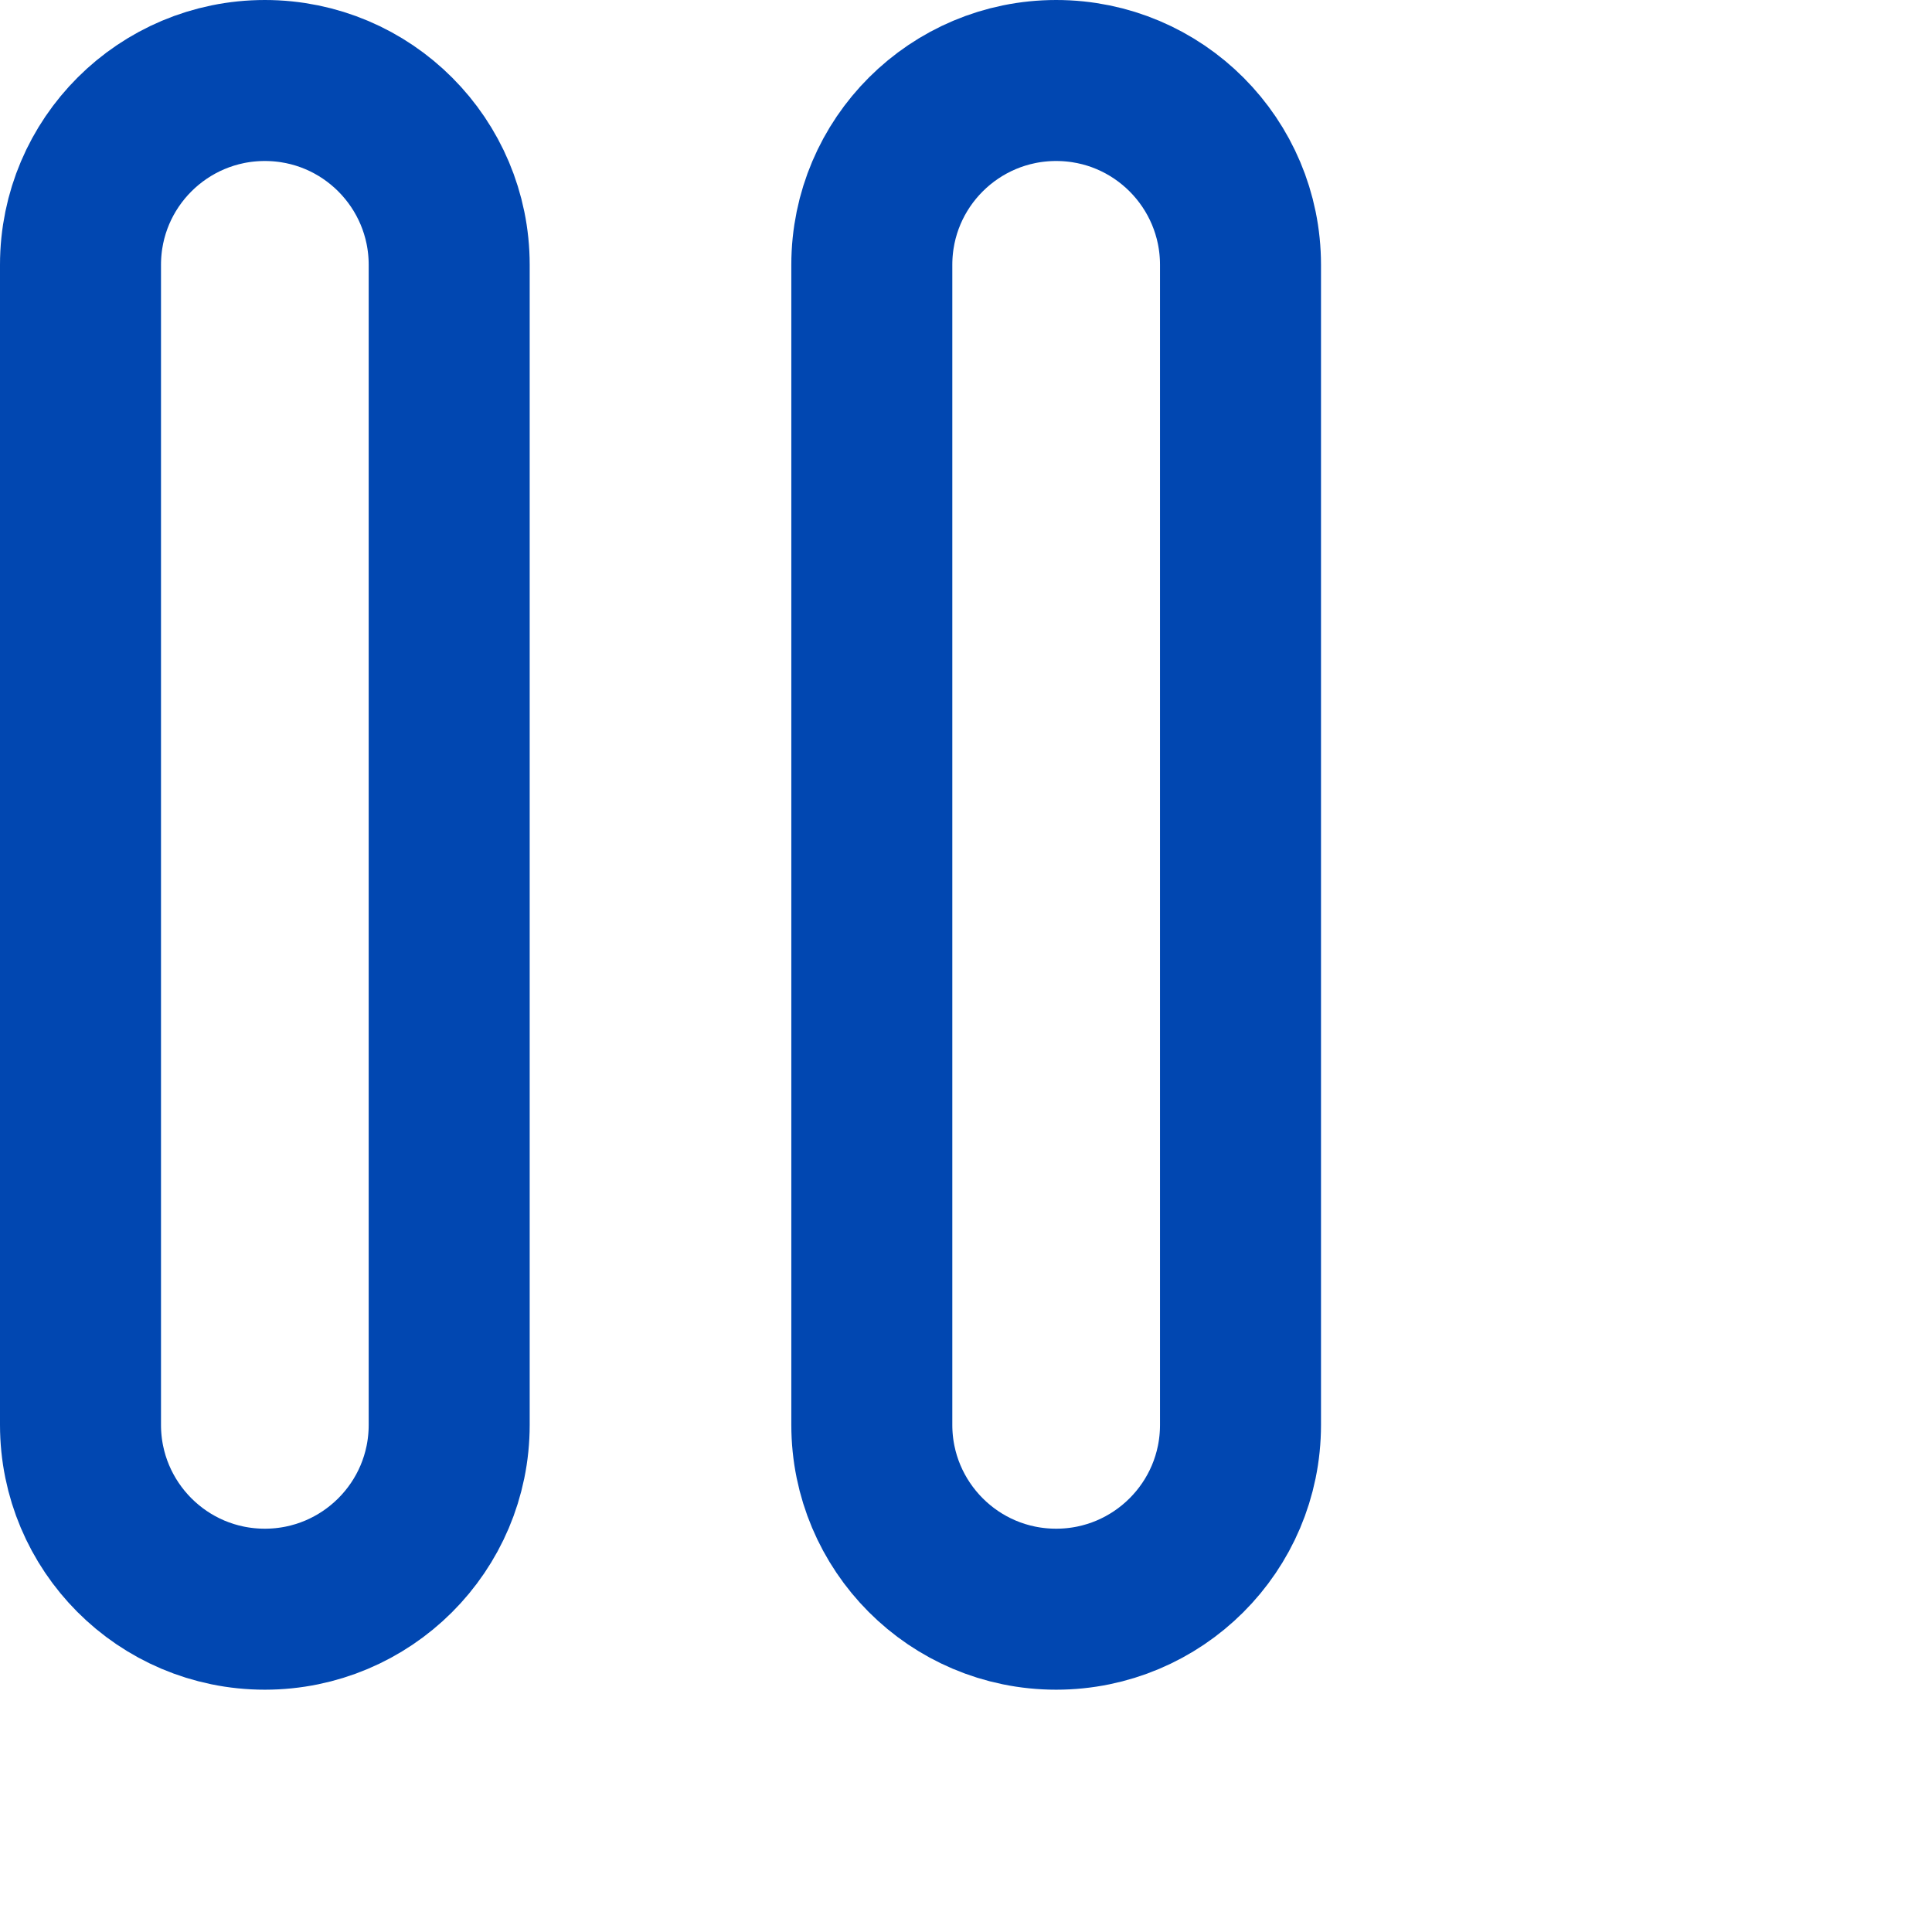
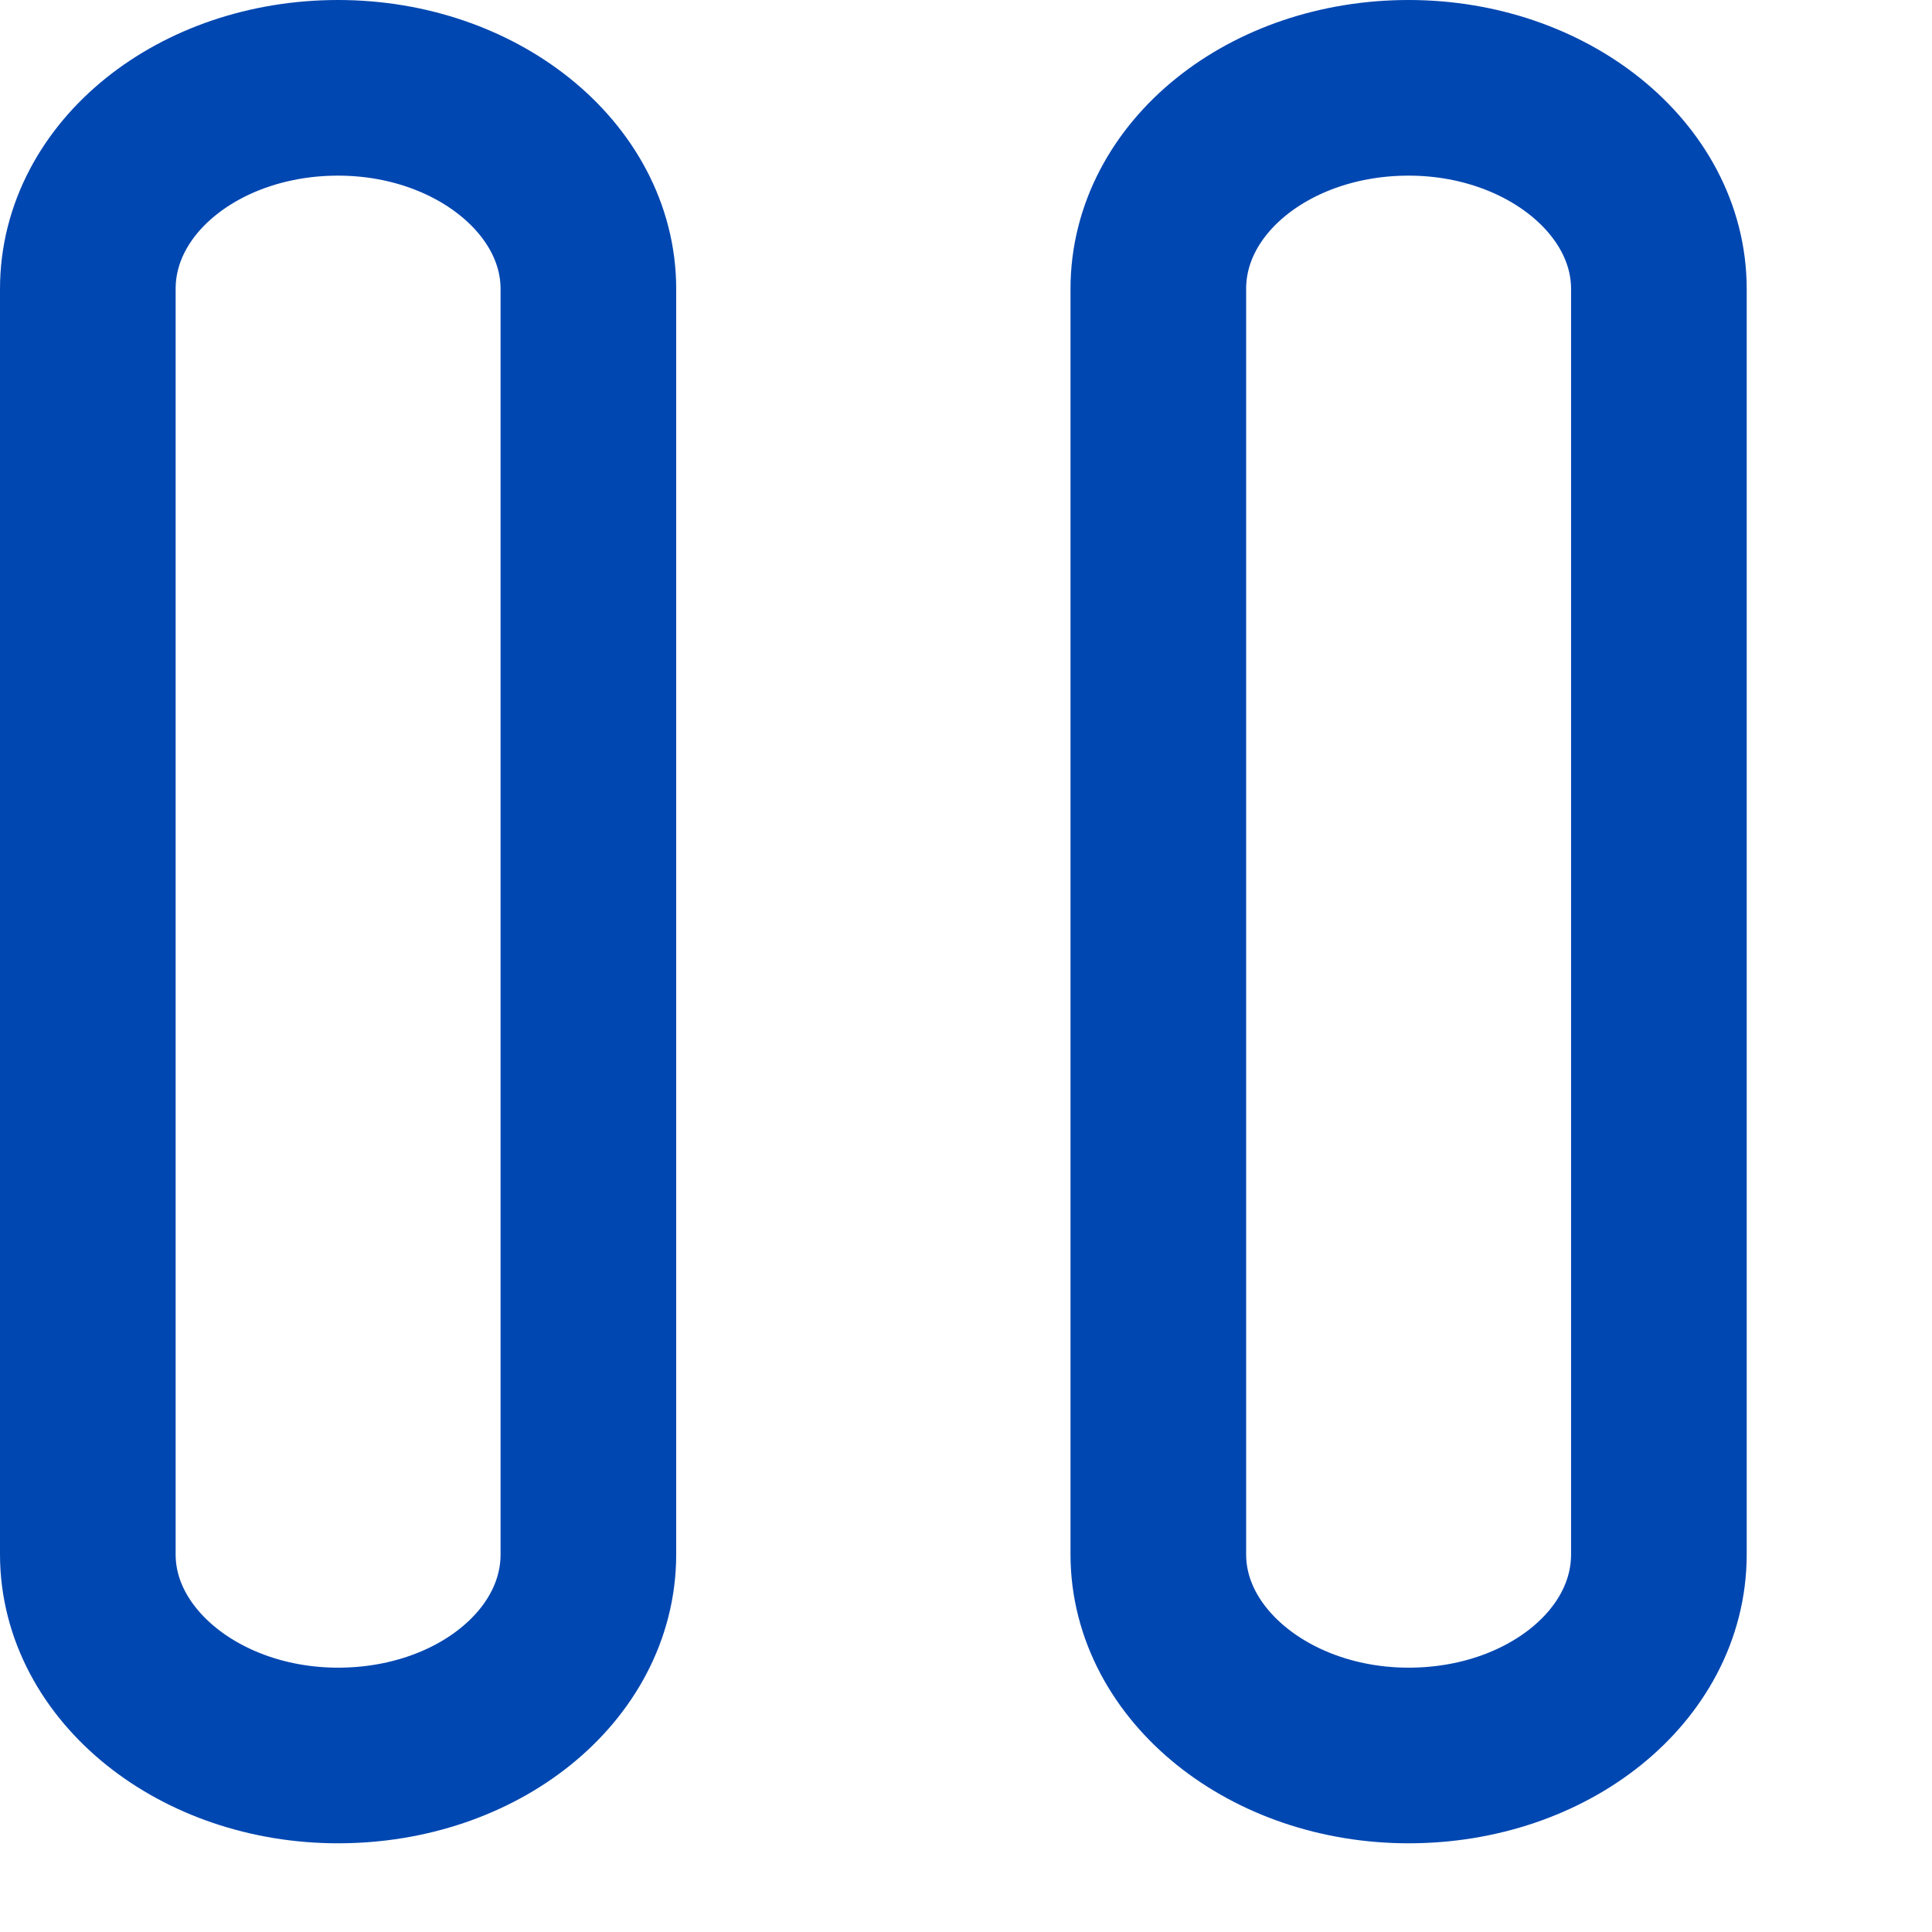
- <svg xmlns="http://www.w3.org/2000/svg" id="Ebene_2" data-name="Ebene 2" viewBox="0 0 24 24">
+ <svg xmlns="http://www.w3.org/2000/svg" id="Ebene_2" data-name="Ebene 2" viewBox="0 0 22 22">
  <defs>
    <style>
      .cls-1 {
        fill: none;
        stroke: #0147b1;
        stroke-width: 2px;
      }
    </style>
  </defs>
  <g id="Ebene_1-2" data-name="Ebene 1">
-     <path class="cls-1" d="m3.29,1h0c1.27,0,2.29,1.03,2.29,2.29v14.41c0,1.27-1.03,2.29-2.29,2.29h0c-1.27,0-2.29-1.03-2.29-2.29V3.29c0-1.27,1.03-2.29,2.29-2.29Zm9.83,0h0c1.27,0,2.29,1.03,2.29,2.29v14.41c0,1.27-1.03,2.29-2.29,2.29h0c-1.27,0-2.29-1.03-2.29-2.29V3.29c0-1.27,1.03-2.29,2.29-2.29Z" />
+     <path class="cls-1" d="m3.85,1h0c1.57,0,2.85,1.03,2.85,2.29v14.41c0,1.27-1.27,2.29-2.85,2.29h0c-1.57,0-2.85-1.03-2.85-2.29V3.29c0-1.27,1.27-2.29,2.85-2.29Zm12.19,0h0c1.57,0,2.85,1.03,2.85,2.29v14.41c0,1.27-1.27,2.29-2.85,2.29h0c-1.57,0-2.85-1.03-2.85-2.29V3.29c0-1.27,1.27-2.29,2.85-2.29Z" />
  </g>
</svg>
